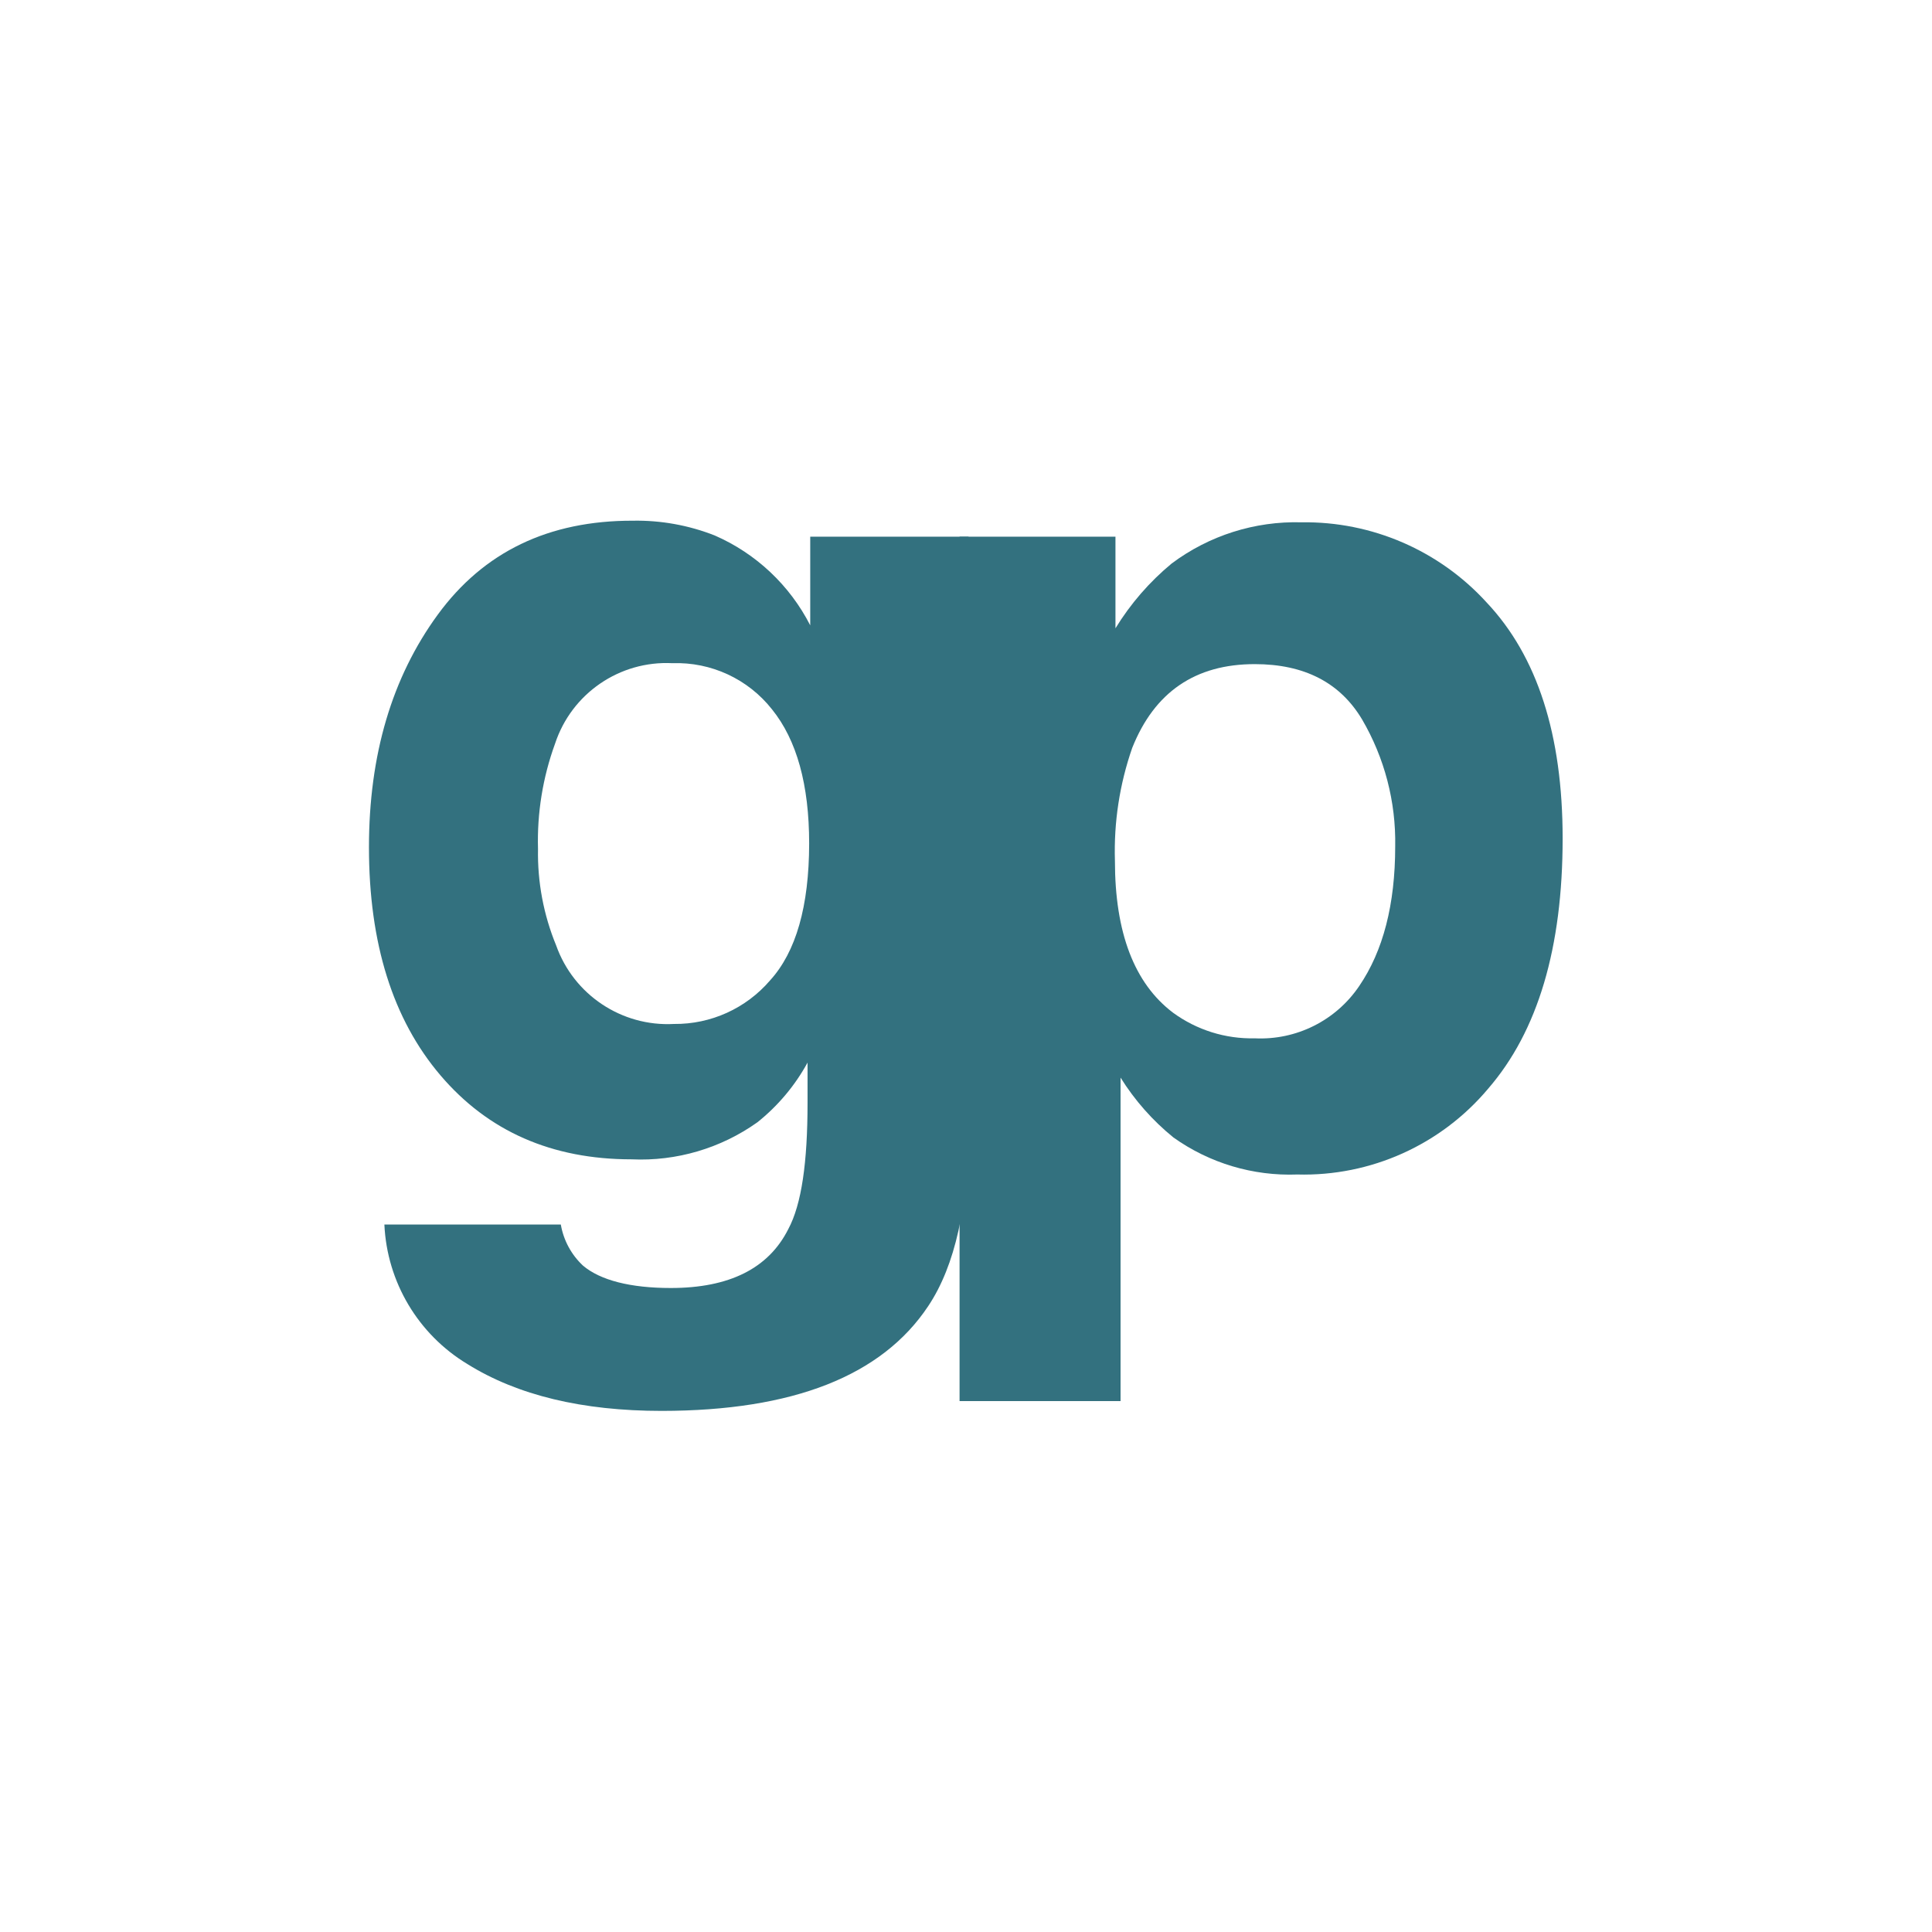
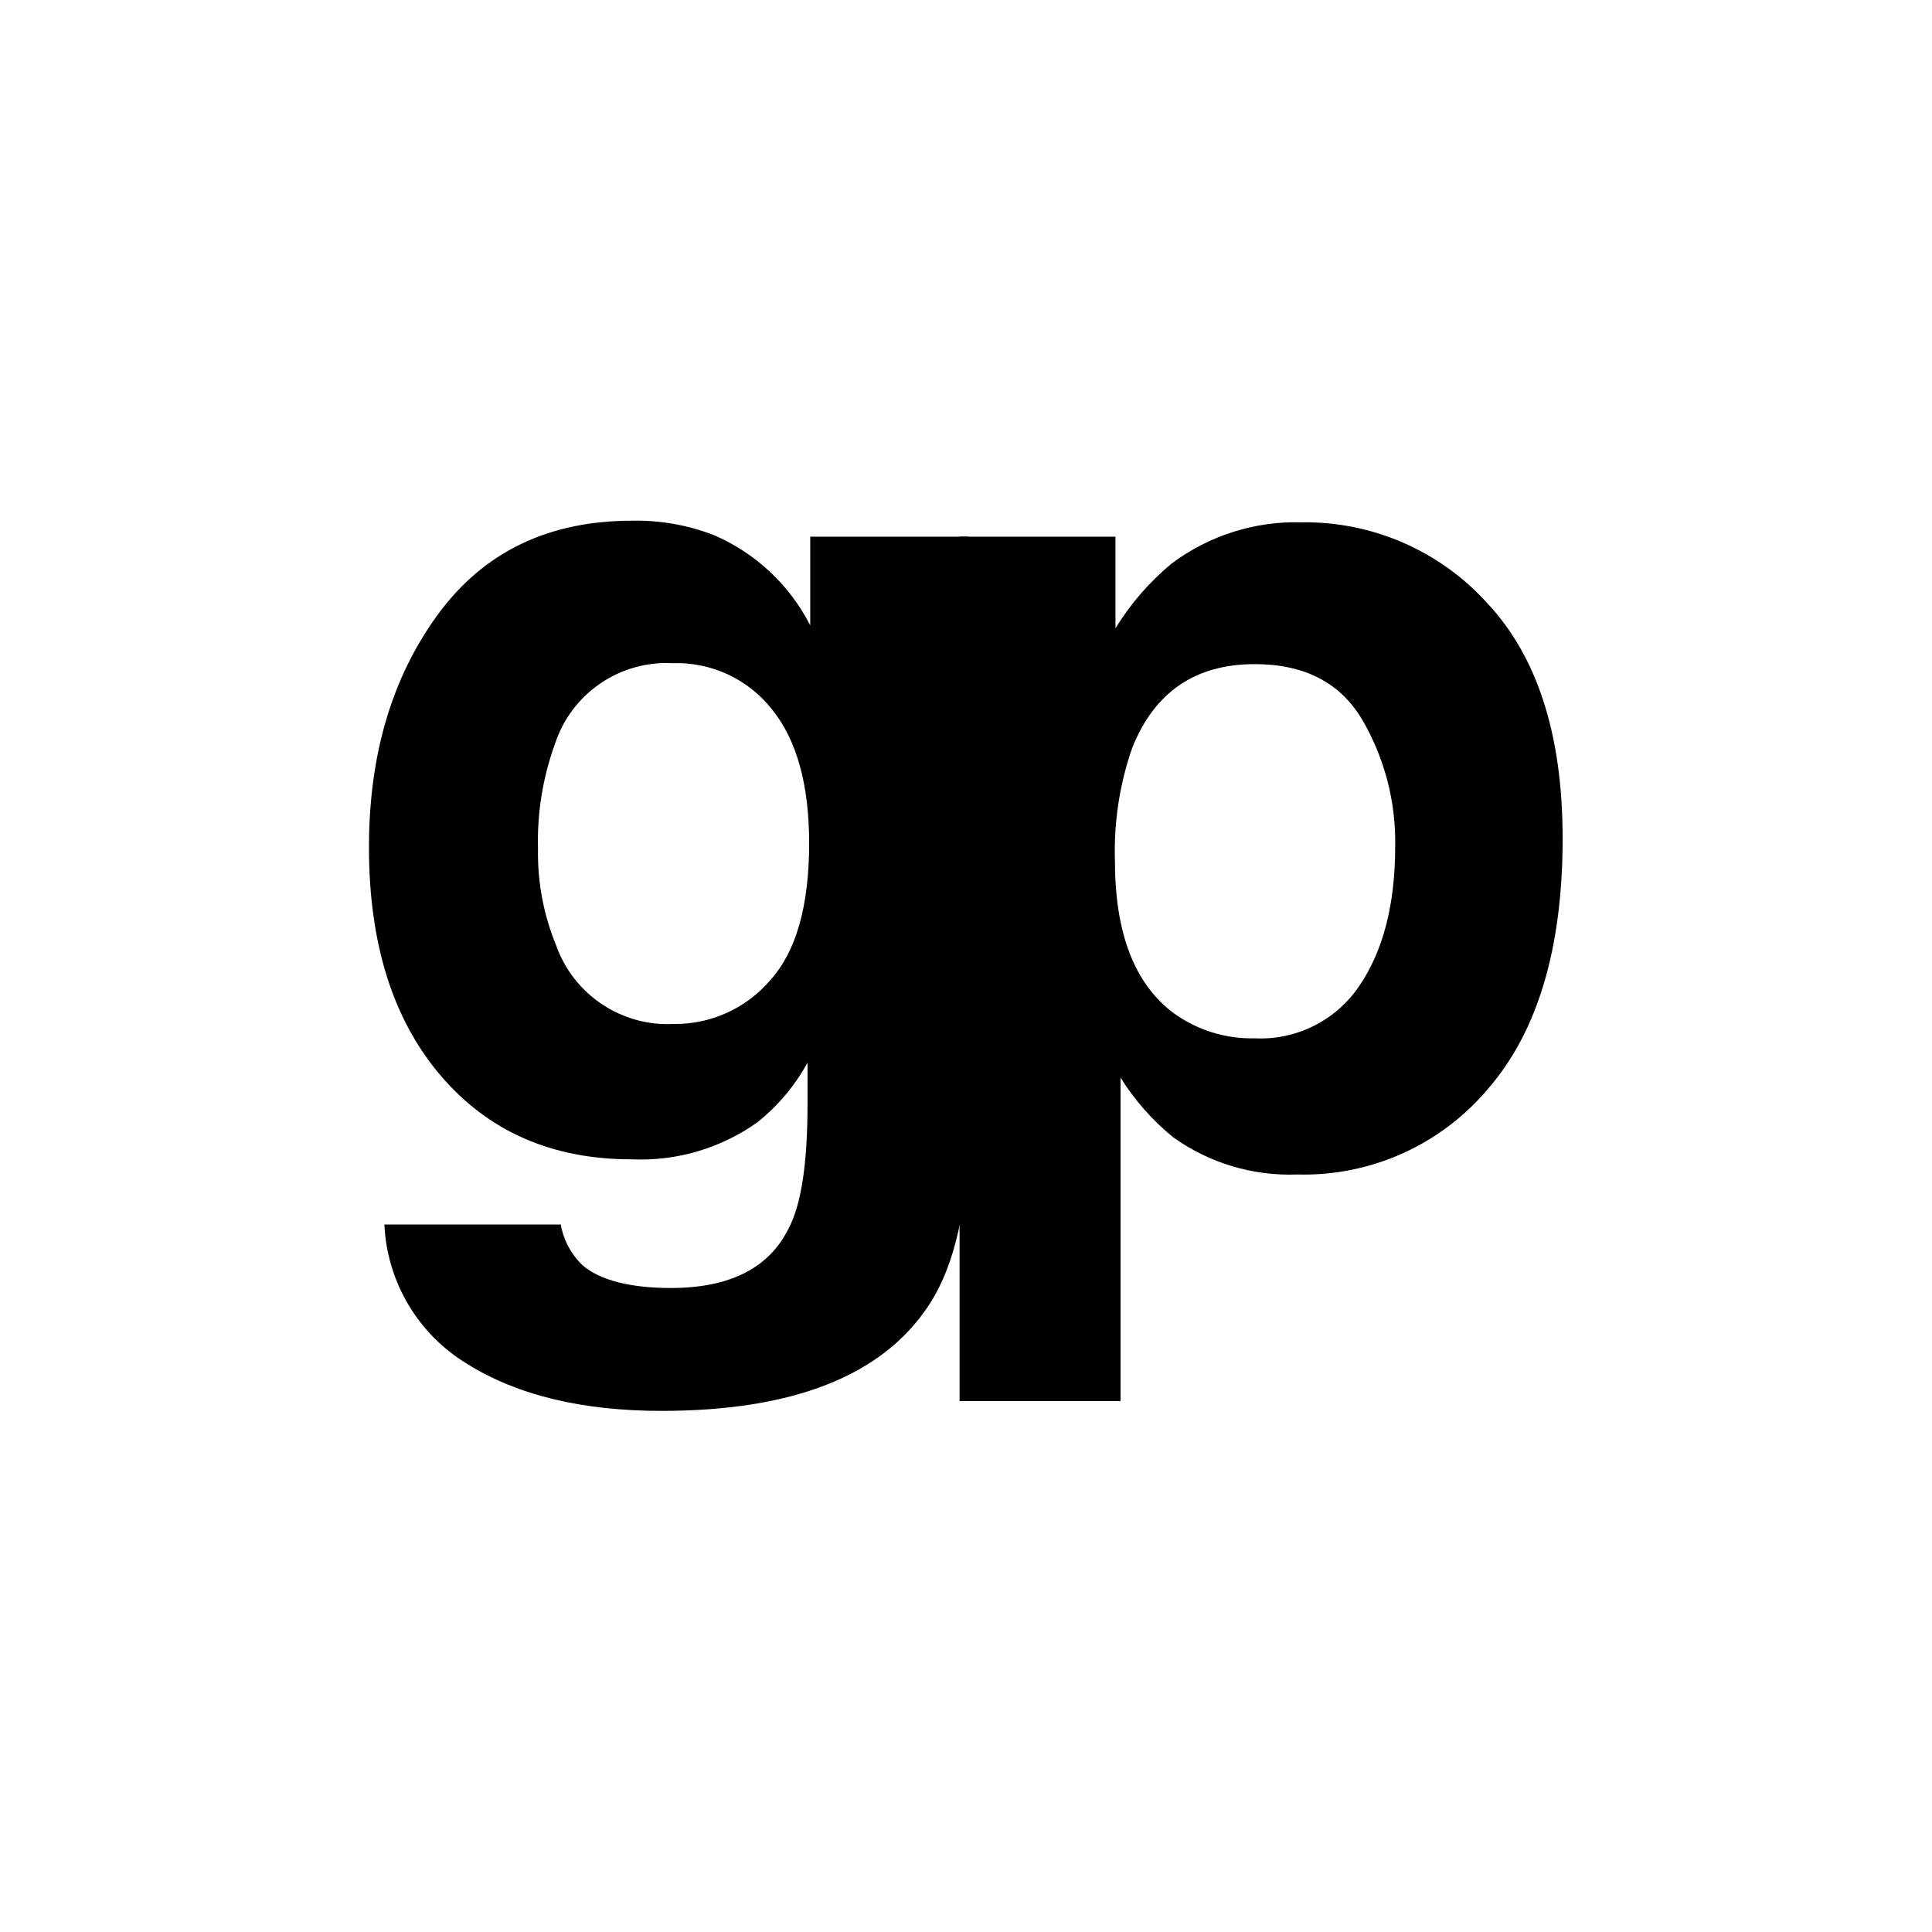
- <svg xmlns="http://www.w3.org/2000/svg" id="Camada_1" data-name="Camada 1" viewBox="0 0 144 144">
-   <defs>
-     <style>.cls-1{fill:#33717f;}</style>
-   </defs>
-   <path class="cls-1" d="M53.27,39.91a14.5,14.5,0,0,1,7.12,6.7V40h11.8V83.84q0,9-3,13.5-5.18,7.81-19.87,7.82-8.88,0-14.48-3.49a12.82,12.82,0,0,1-6.19-10.4H41.8a5.46,5.46,0,0,0,1.65,3.06C44.75,95.43,47,96,50,96q6.54,0,8.75-4.38c1-1.86,1.44-5,1.44-9.42v-3a14.73,14.73,0,0,1-3.74,4.45,15,15,0,0,1-9.38,2.76q-8.91,0-14.24-6.26t-5.33-17q0-10.32,5.13-17.34t14.54-7A15.9,15.9,0,0,1,53.27,39.91Zm4.12,33.17q2.91-3.19,2.92-10.21,0-6.57-2.77-10a9.05,9.05,0,0,0-7.42-3.44,8.74,8.74,0,0,0-8.75,6,21.19,21.19,0,0,0-1.27,7.85,18,18,0,0,0,1.35,7.18,8.82,8.82,0,0,0,8.79,5.86A9.3,9.3,0,0,0,57.39,73.08Z" />
-   <path class="cls-1" d="M110.81,44.91q5.66,6,5.66,17.58,0,12.23-5.54,18.64a17.94,17.94,0,0,1-14.24,6.41,14.93,14.93,0,0,1-9.23-2.76,18.07,18.07,0,0,1-3.94-4.46v24.11h-12V40H83.14v6.83A19.44,19.44,0,0,1,87.33,42,15.43,15.43,0,0,1,97,38.93,18.3,18.3,0,0,1,110.81,44.91Zm-9.29,8.71q-2.46-4.12-8-4.12-6.64,0-9.13,6.24a23.41,23.41,0,0,0-1.29,8.41q0,8.05,4.33,11.33a9.93,9.93,0,0,0,6.09,1.91,8.87,8.87,0,0,0,7.79-3.9c1.78-2.61,2.68-6.07,2.68-10.41A18.08,18.08,0,0,0,101.52,53.62Z" />
+ <svg xmlns="http://www.w3.org/2000/svg" viewBox="0 0 144 144">
+   <path d="M53.27 39.91a14.5 14.5 0 017.12 6.7V40h11.8v43.84q0 9-3 13.5-5.18 7.81-19.87 7.82-8.88 0-14.48-3.49a12.82 12.82 0 01-6.19-10.4H41.8a5.46 5.46 0 001.65 3.06C44.75 95.43 47 96 50 96q6.54 0 8.75-4.38c1-1.86 1.44-5 1.44-9.42v-3a14.73 14.73 0 01-3.74 4.45 15 15 0 01-9.38 2.76q-8.91 0-14.24-6.26t-5.33-17q0-10.32 5.13-17.34t14.54-7a15.9 15.9 0 016.1 1.1zm4.12 33.17q2.91-3.19 2.92-10.21 0-6.57-2.77-10a9.05 9.05 0 00-7.42-3.44 8.74 8.74 0 00-8.75 6 21.19 21.19 0 00-1.27 7.85 18 18 0 001.35 7.18 8.82 8.82 0 008.79 5.86 9.3 9.3 0 007.15-3.24z" />
+   <path d="M110.81 44.91q5.66 6 5.66 17.58 0 12.23-5.54 18.64a17.94 17.94 0 01-14.24 6.41 14.93 14.93 0 01-9.23-2.76 18.07 18.07 0 01-3.94-4.46v24.11h-12V40h11.62v6.83A19.44 19.44 0 0187.33 42 15.43 15.43 0 0197 38.93a18.3 18.3 0 0113.81 5.98zm-9.29 8.71q-2.46-4.12-8-4.12-6.64 0-9.13 6.24a23.41 23.41 0 00-1.29 8.41q0 8.05 4.33 11.33a9.93 9.93 0 006.09 1.91 8.87 8.87 0 007.79-3.9c1.78-2.61 2.68-6.07 2.68-10.41a18.08 18.08 0 00-2.47-9.46z" />
</svg>
